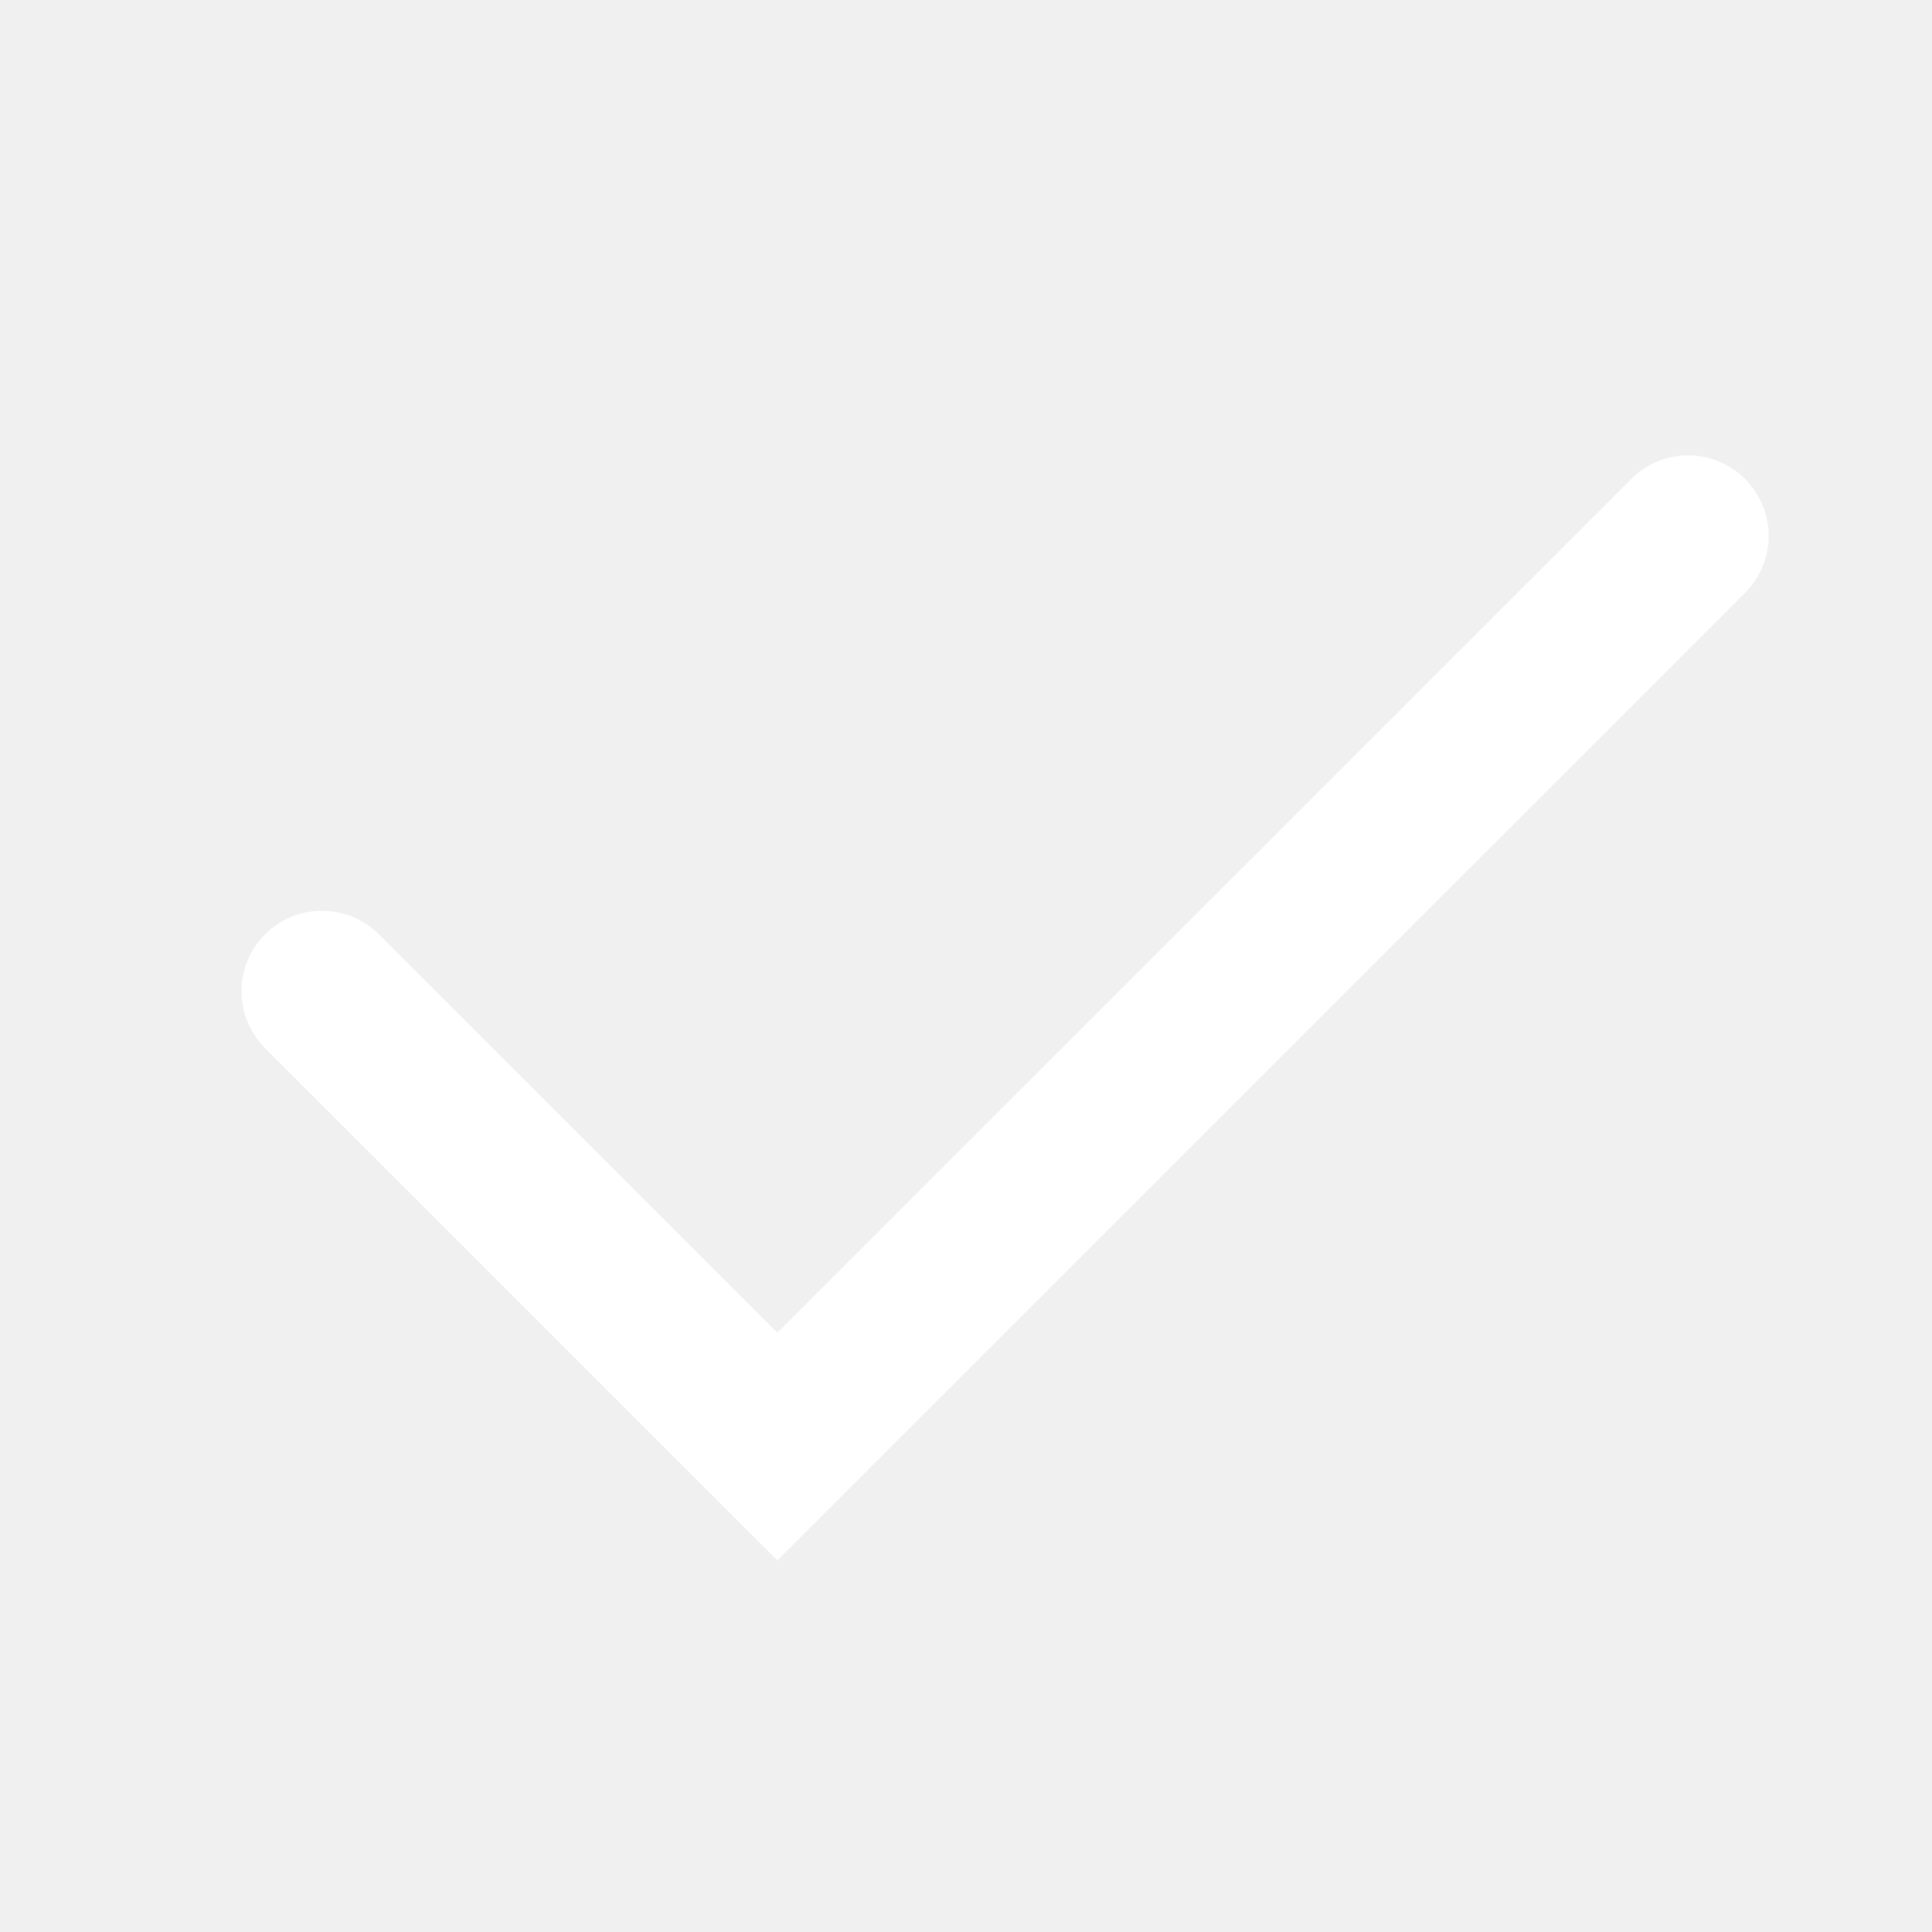
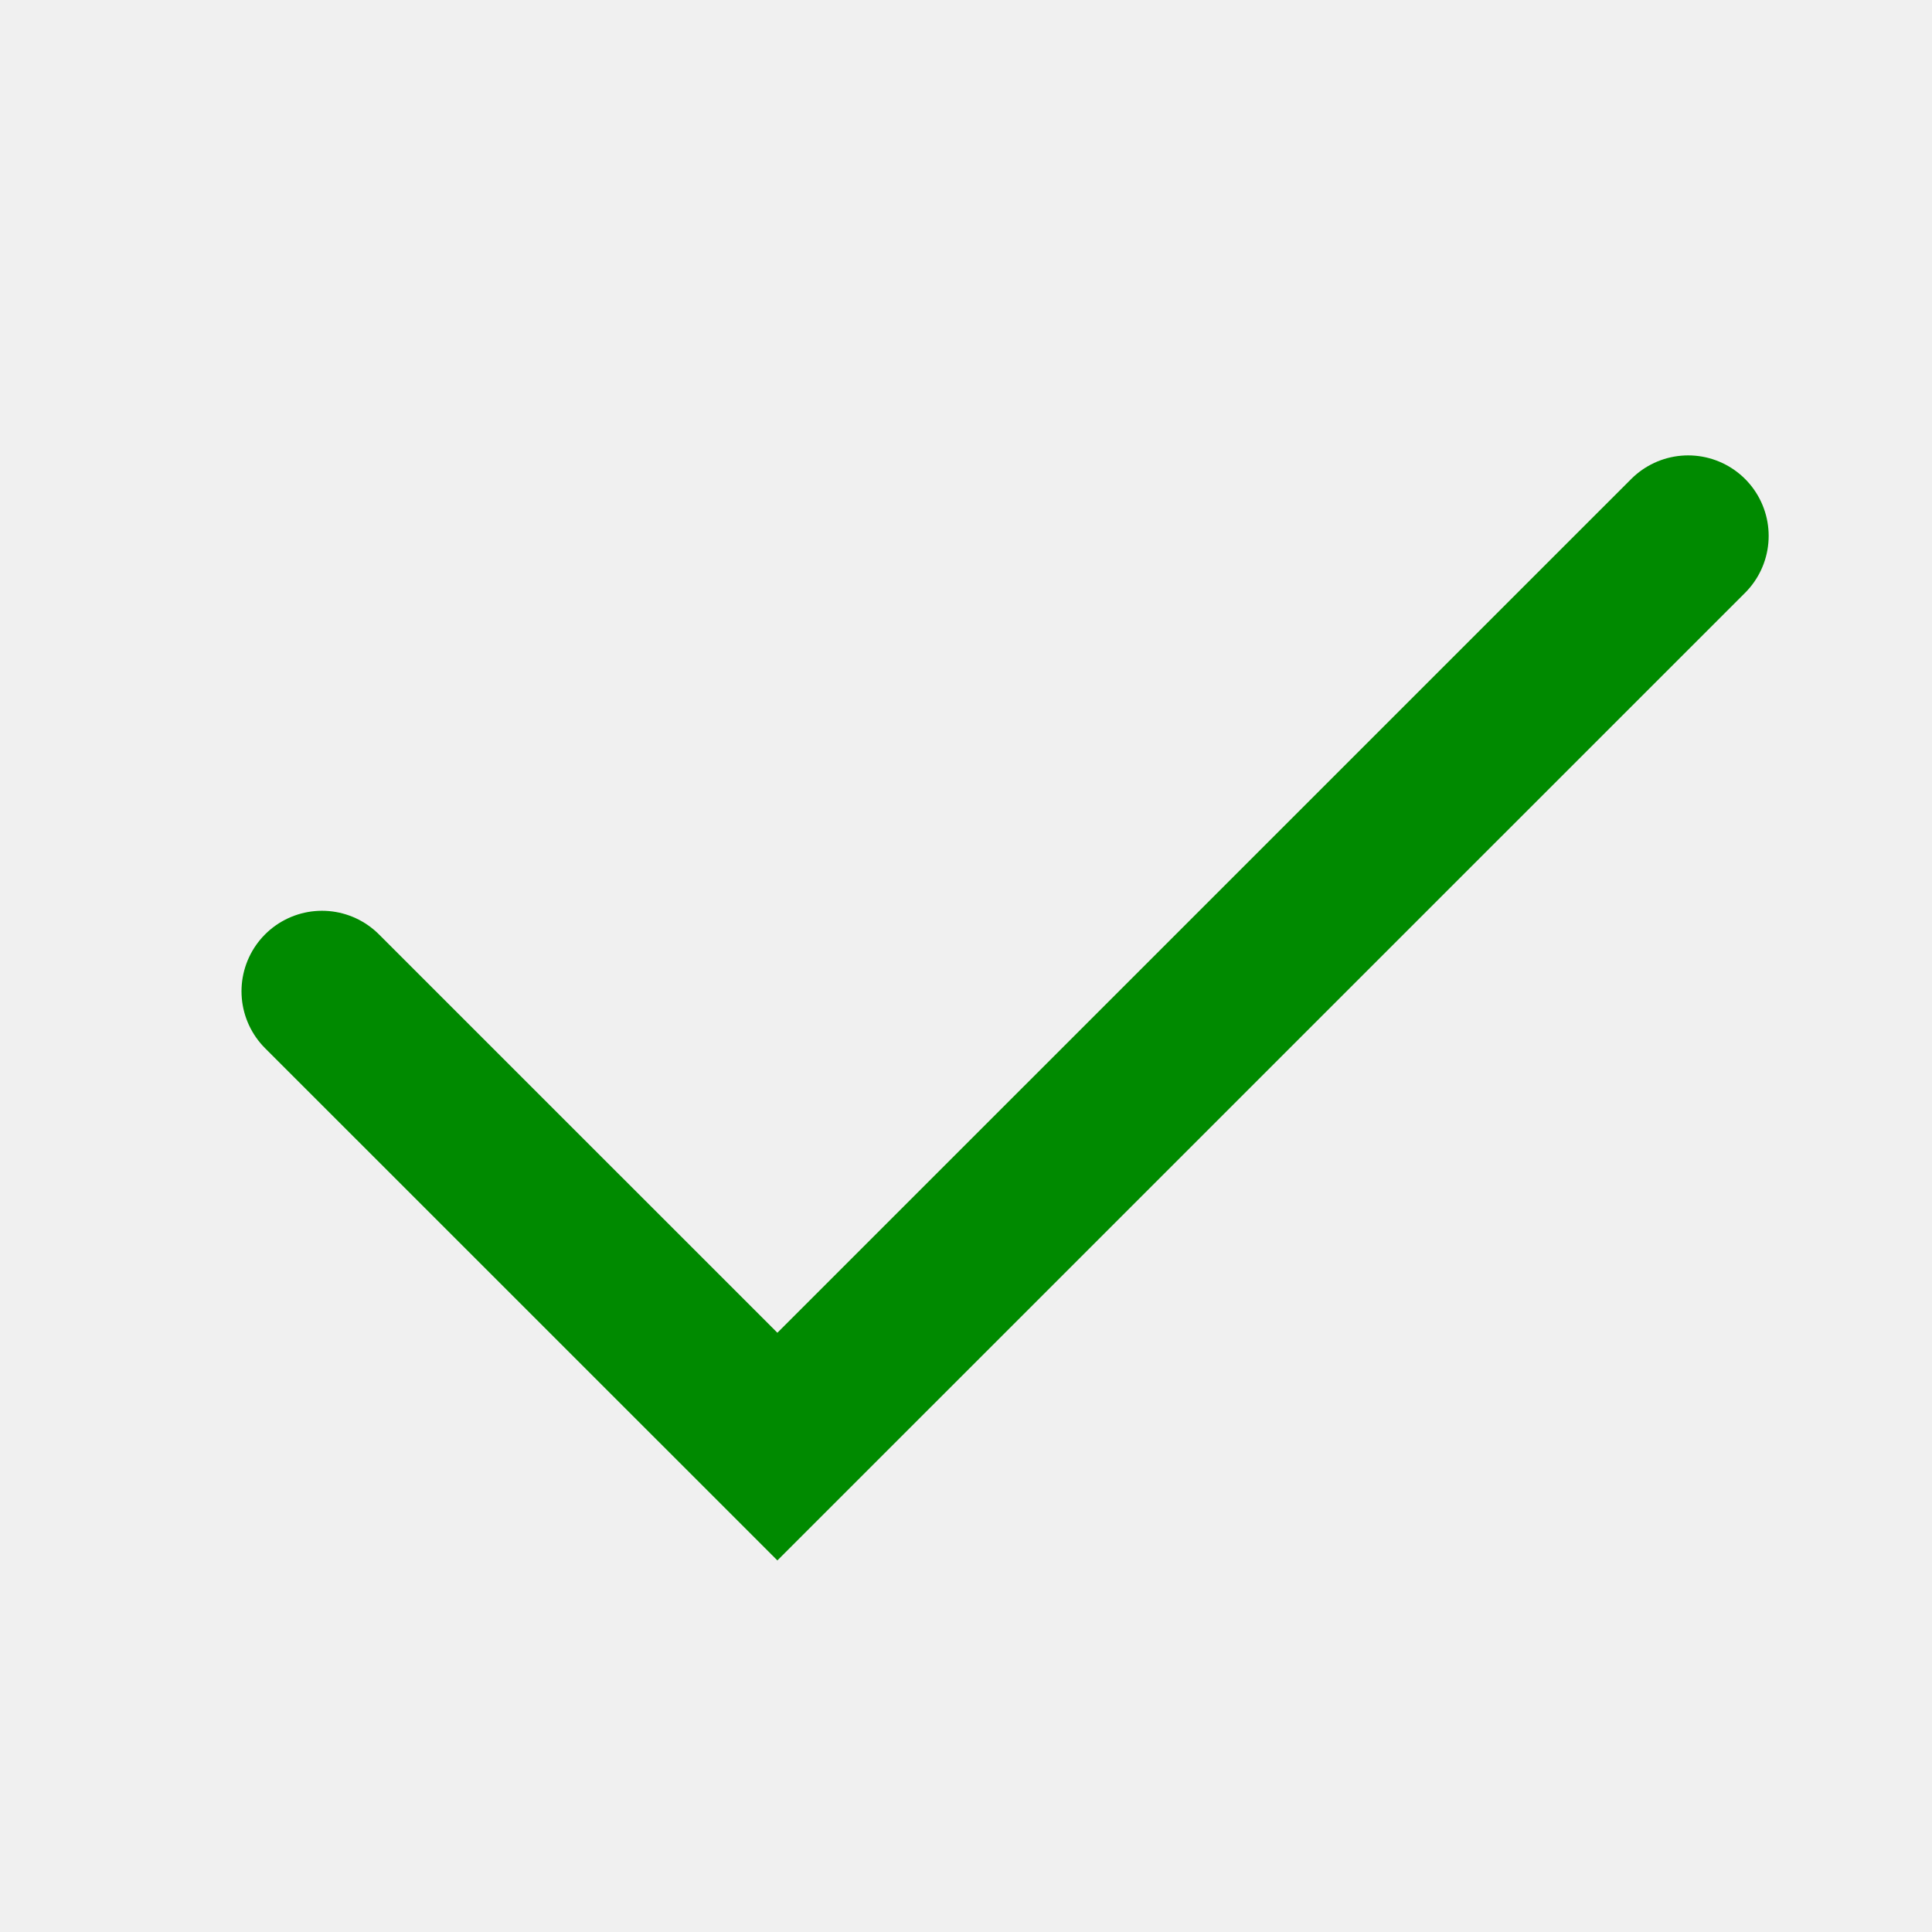
<svg xmlns="http://www.w3.org/2000/svg" width="24" height="24" viewBox="0 0 24 24" fill="none">
-   <path d="M4 12.314L9.657 17.97L20.971 6.657" stroke="#ffffff" stroke-width="2" stroke-linecap="round" />
+   <path d="M4 12.314L9.657 17.97L20.971 6.657" stroke="#008A00" stroke-width="2" stroke-linecap="round" />
</svg>
